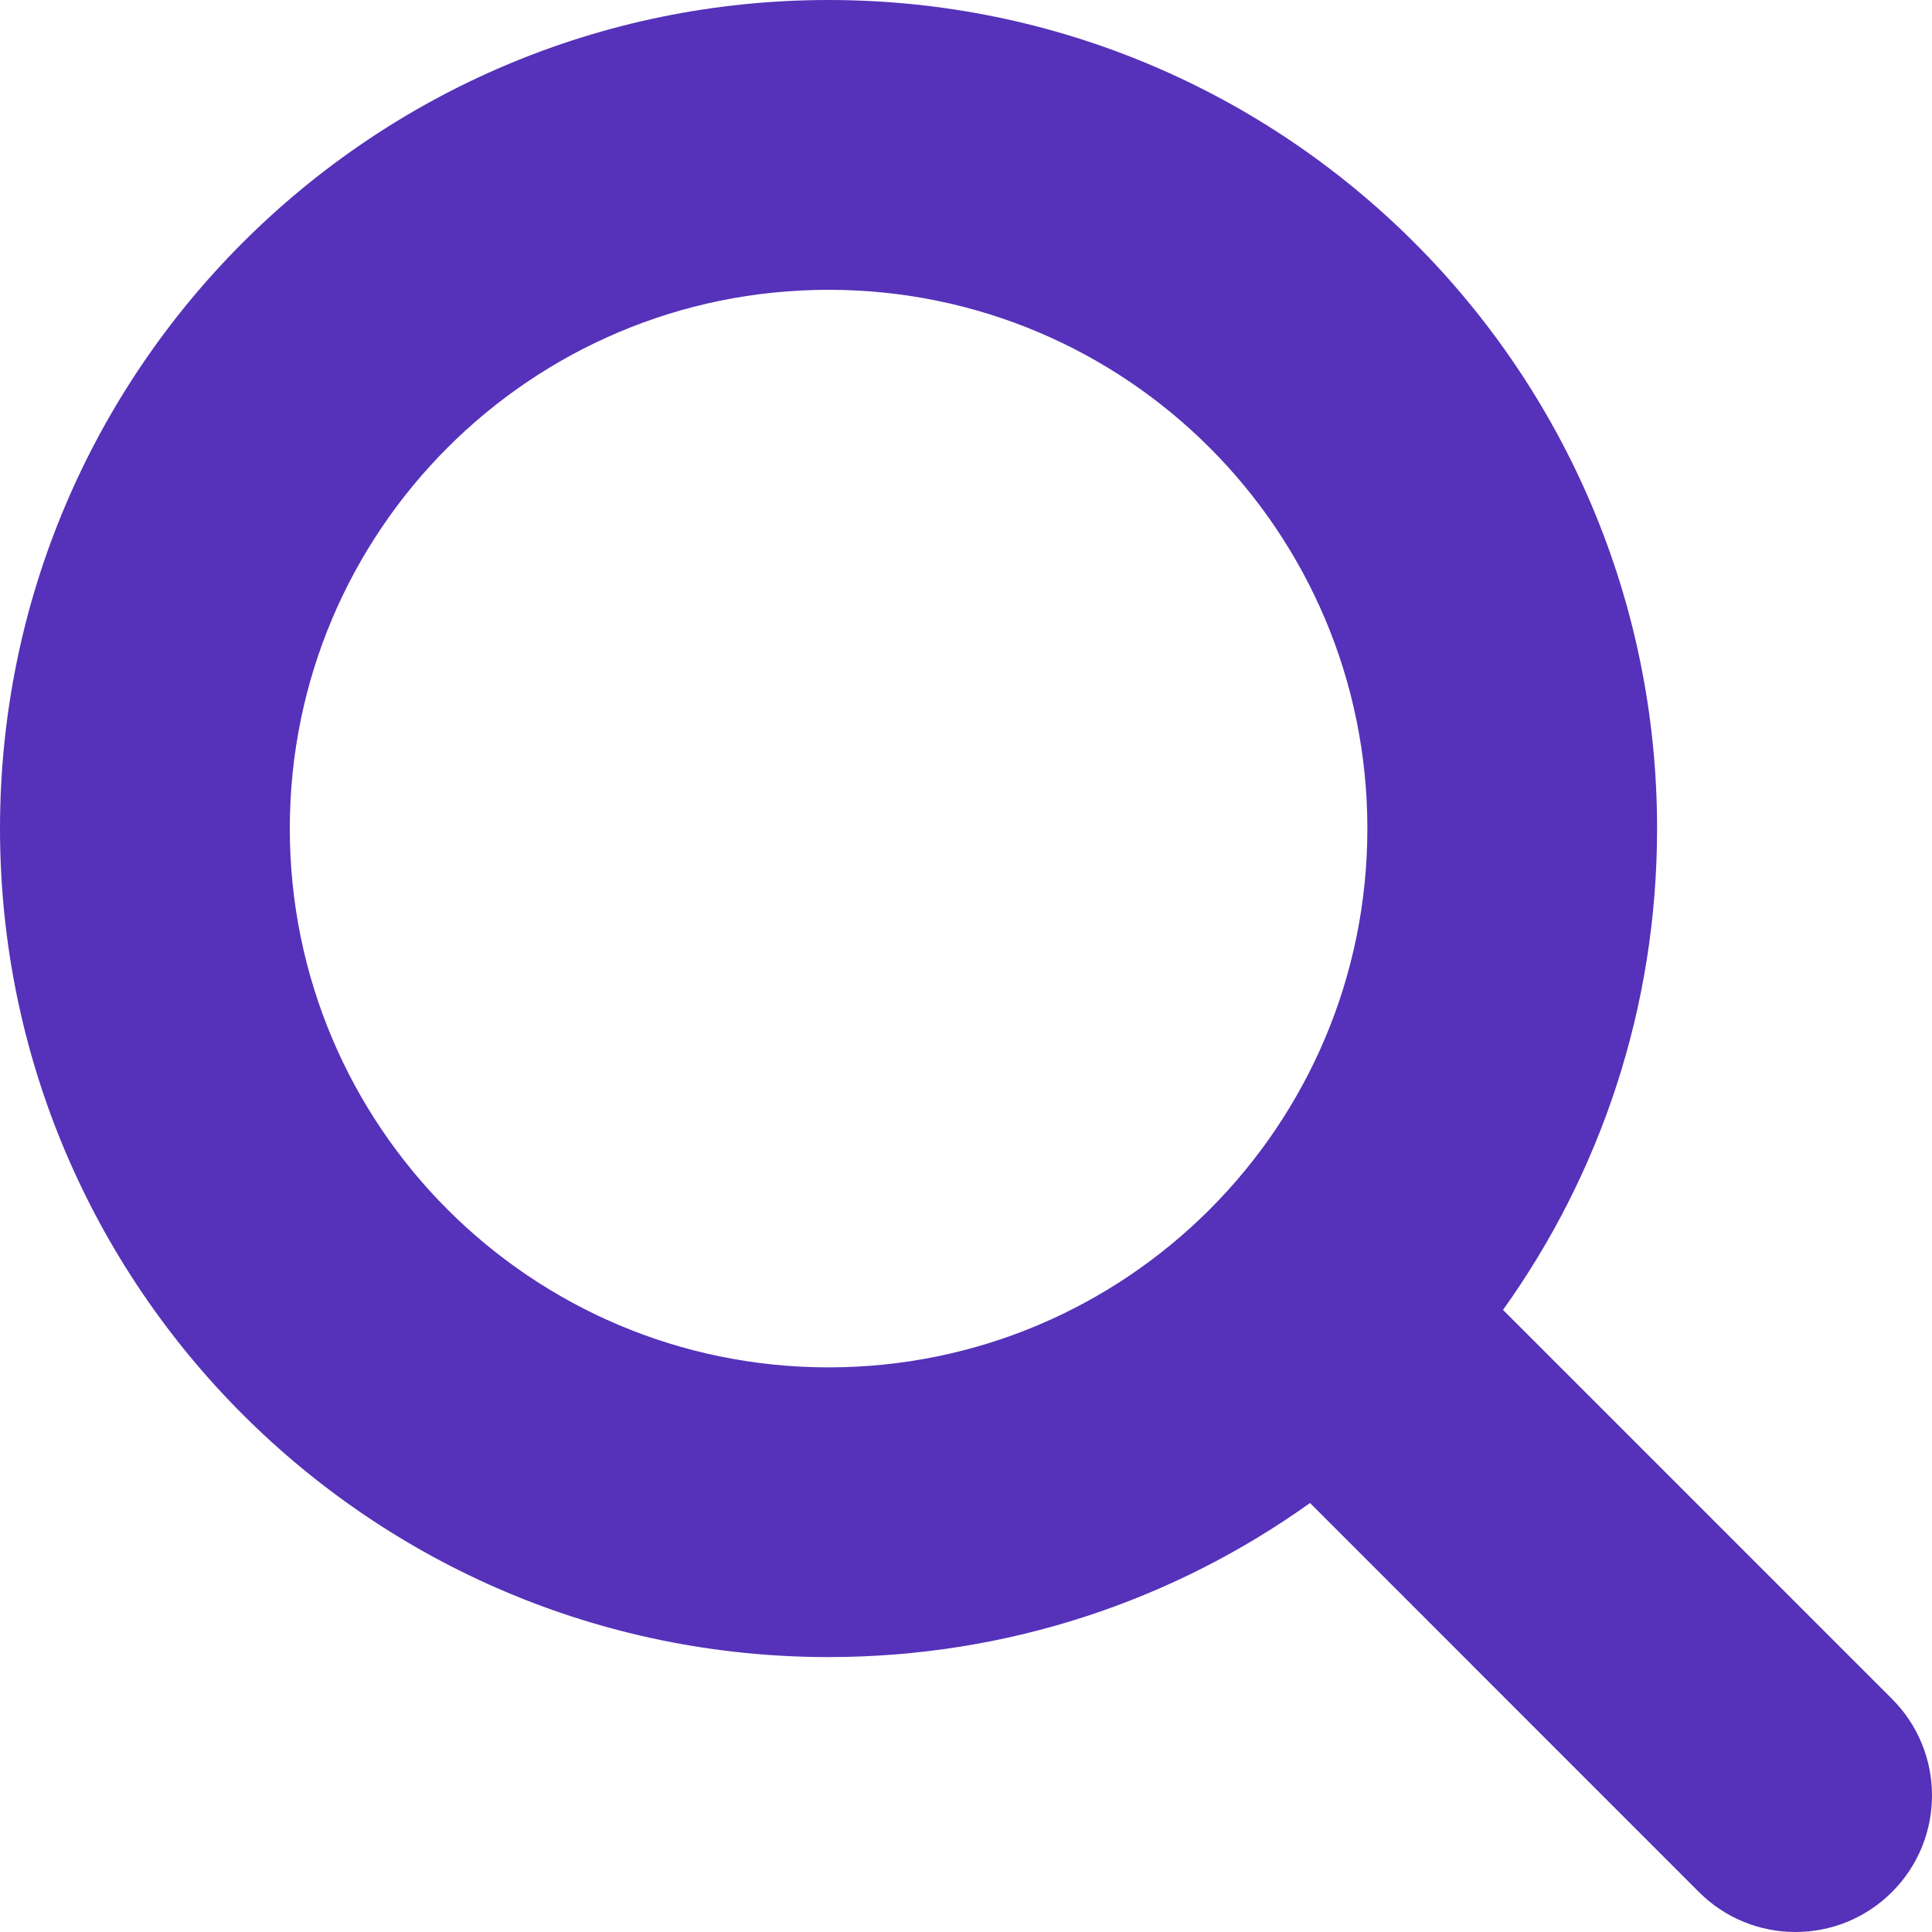
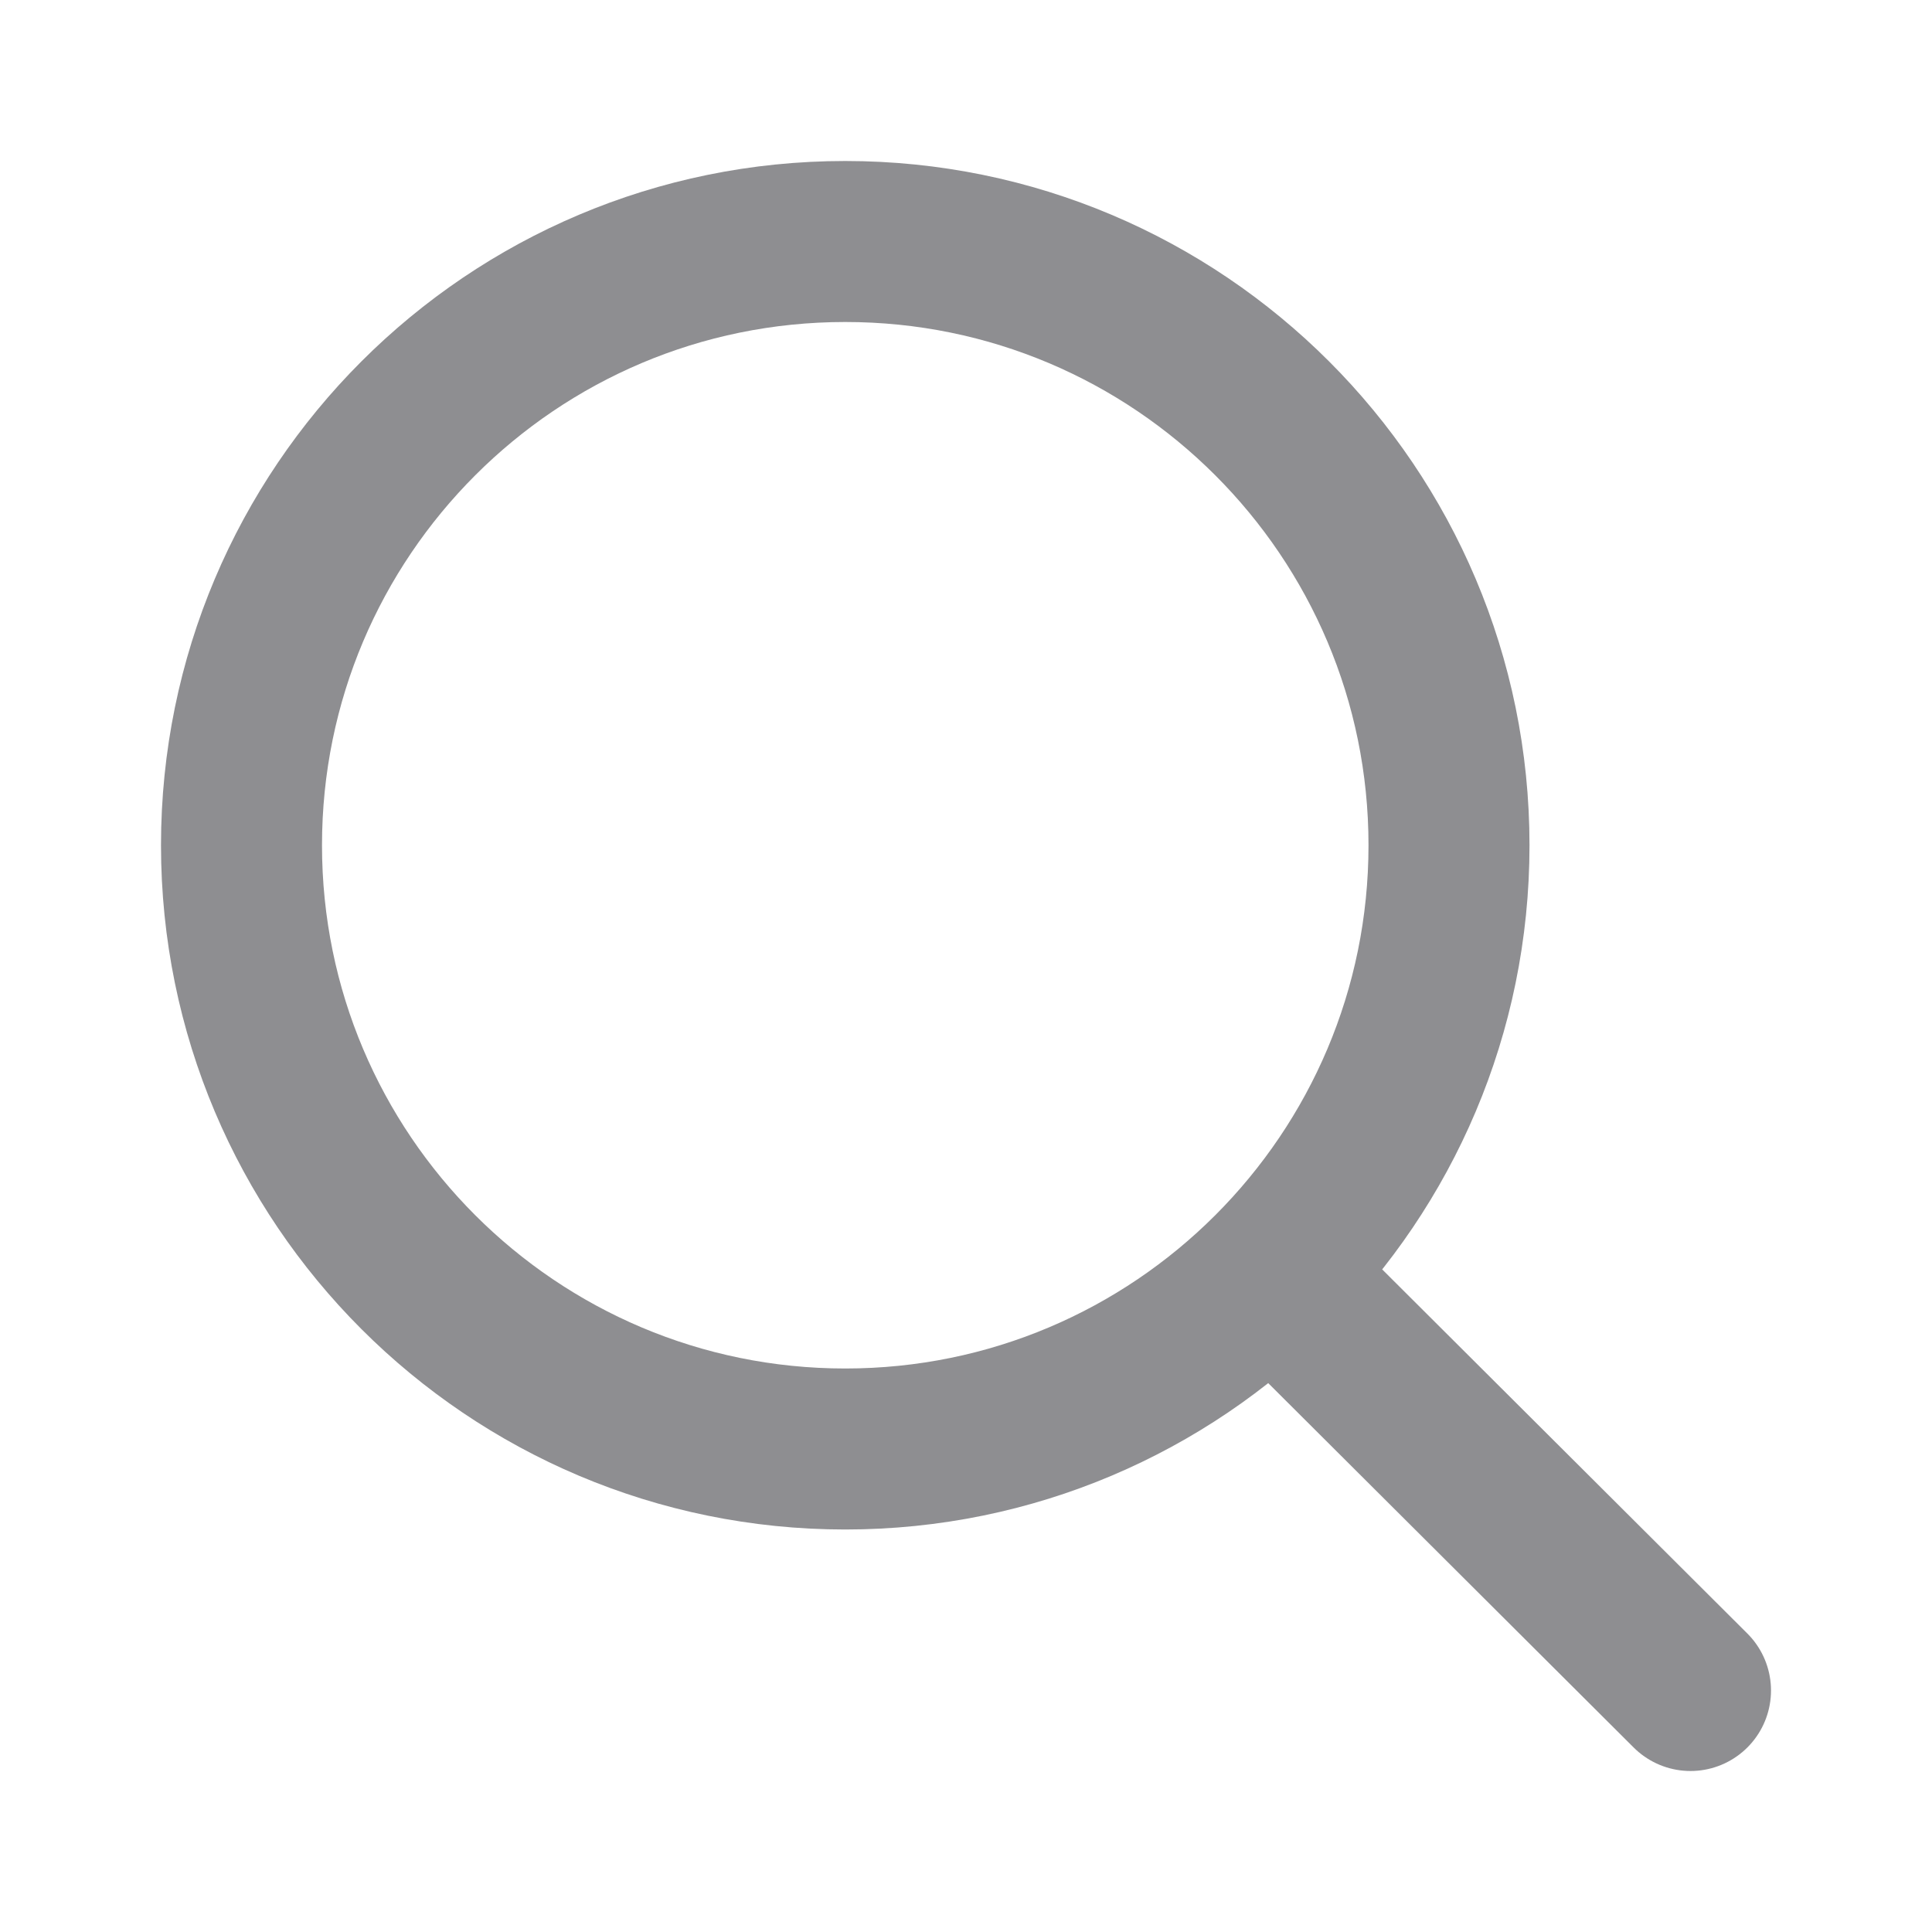
- <svg xmlns="http://www.w3.org/2000/svg" width="20" height="20" viewBox="0 0 20 20" fill="none">
-   <path fill-rule="evenodd" clip-rule="evenodd" d="M14.155 8.577C14.155 11.658 11.658 14.155 8.577 14.155C5.497 14.155 3 11.658 3 8.577C3 5.497 5.497 3 8.577 3C11.658 3 14.155 5.497 14.155 8.577ZM13.561 15.559C12.156 16.564 10.436 17.154 8.577 17.154C3.84 17.154 0 13.314 0 8.577C0 3.84 3.84 0 8.577 0C13.314 0 17.154 3.84 17.154 8.577C17.154 10.436 16.564 12.156 15.559 13.56L19.586 17.587C20.138 18.139 20.138 19.034 19.586 19.586C19.034 20.138 18.139 20.138 17.587 19.586L13.561 15.559Z" fill="#5532B9" />
+ <svg xmlns="http://www.w3.org/2000/svg" width="800px" height="800px" viewBox="0 0 24 24" fill="none">
+   <path d="M15.796 15.811L21 21M18 10.5C18 14.642 14.642 18 10.5 18C6.358 18 3 14.642 3 10.5C3 6.358 6.358 3 10.5 3C14.642 3 18 6.358 18 10.5Z" stroke="#8E8E91" stroke-width="2" stroke-linecap="round" stroke-linejoin="round" />
</svg>
